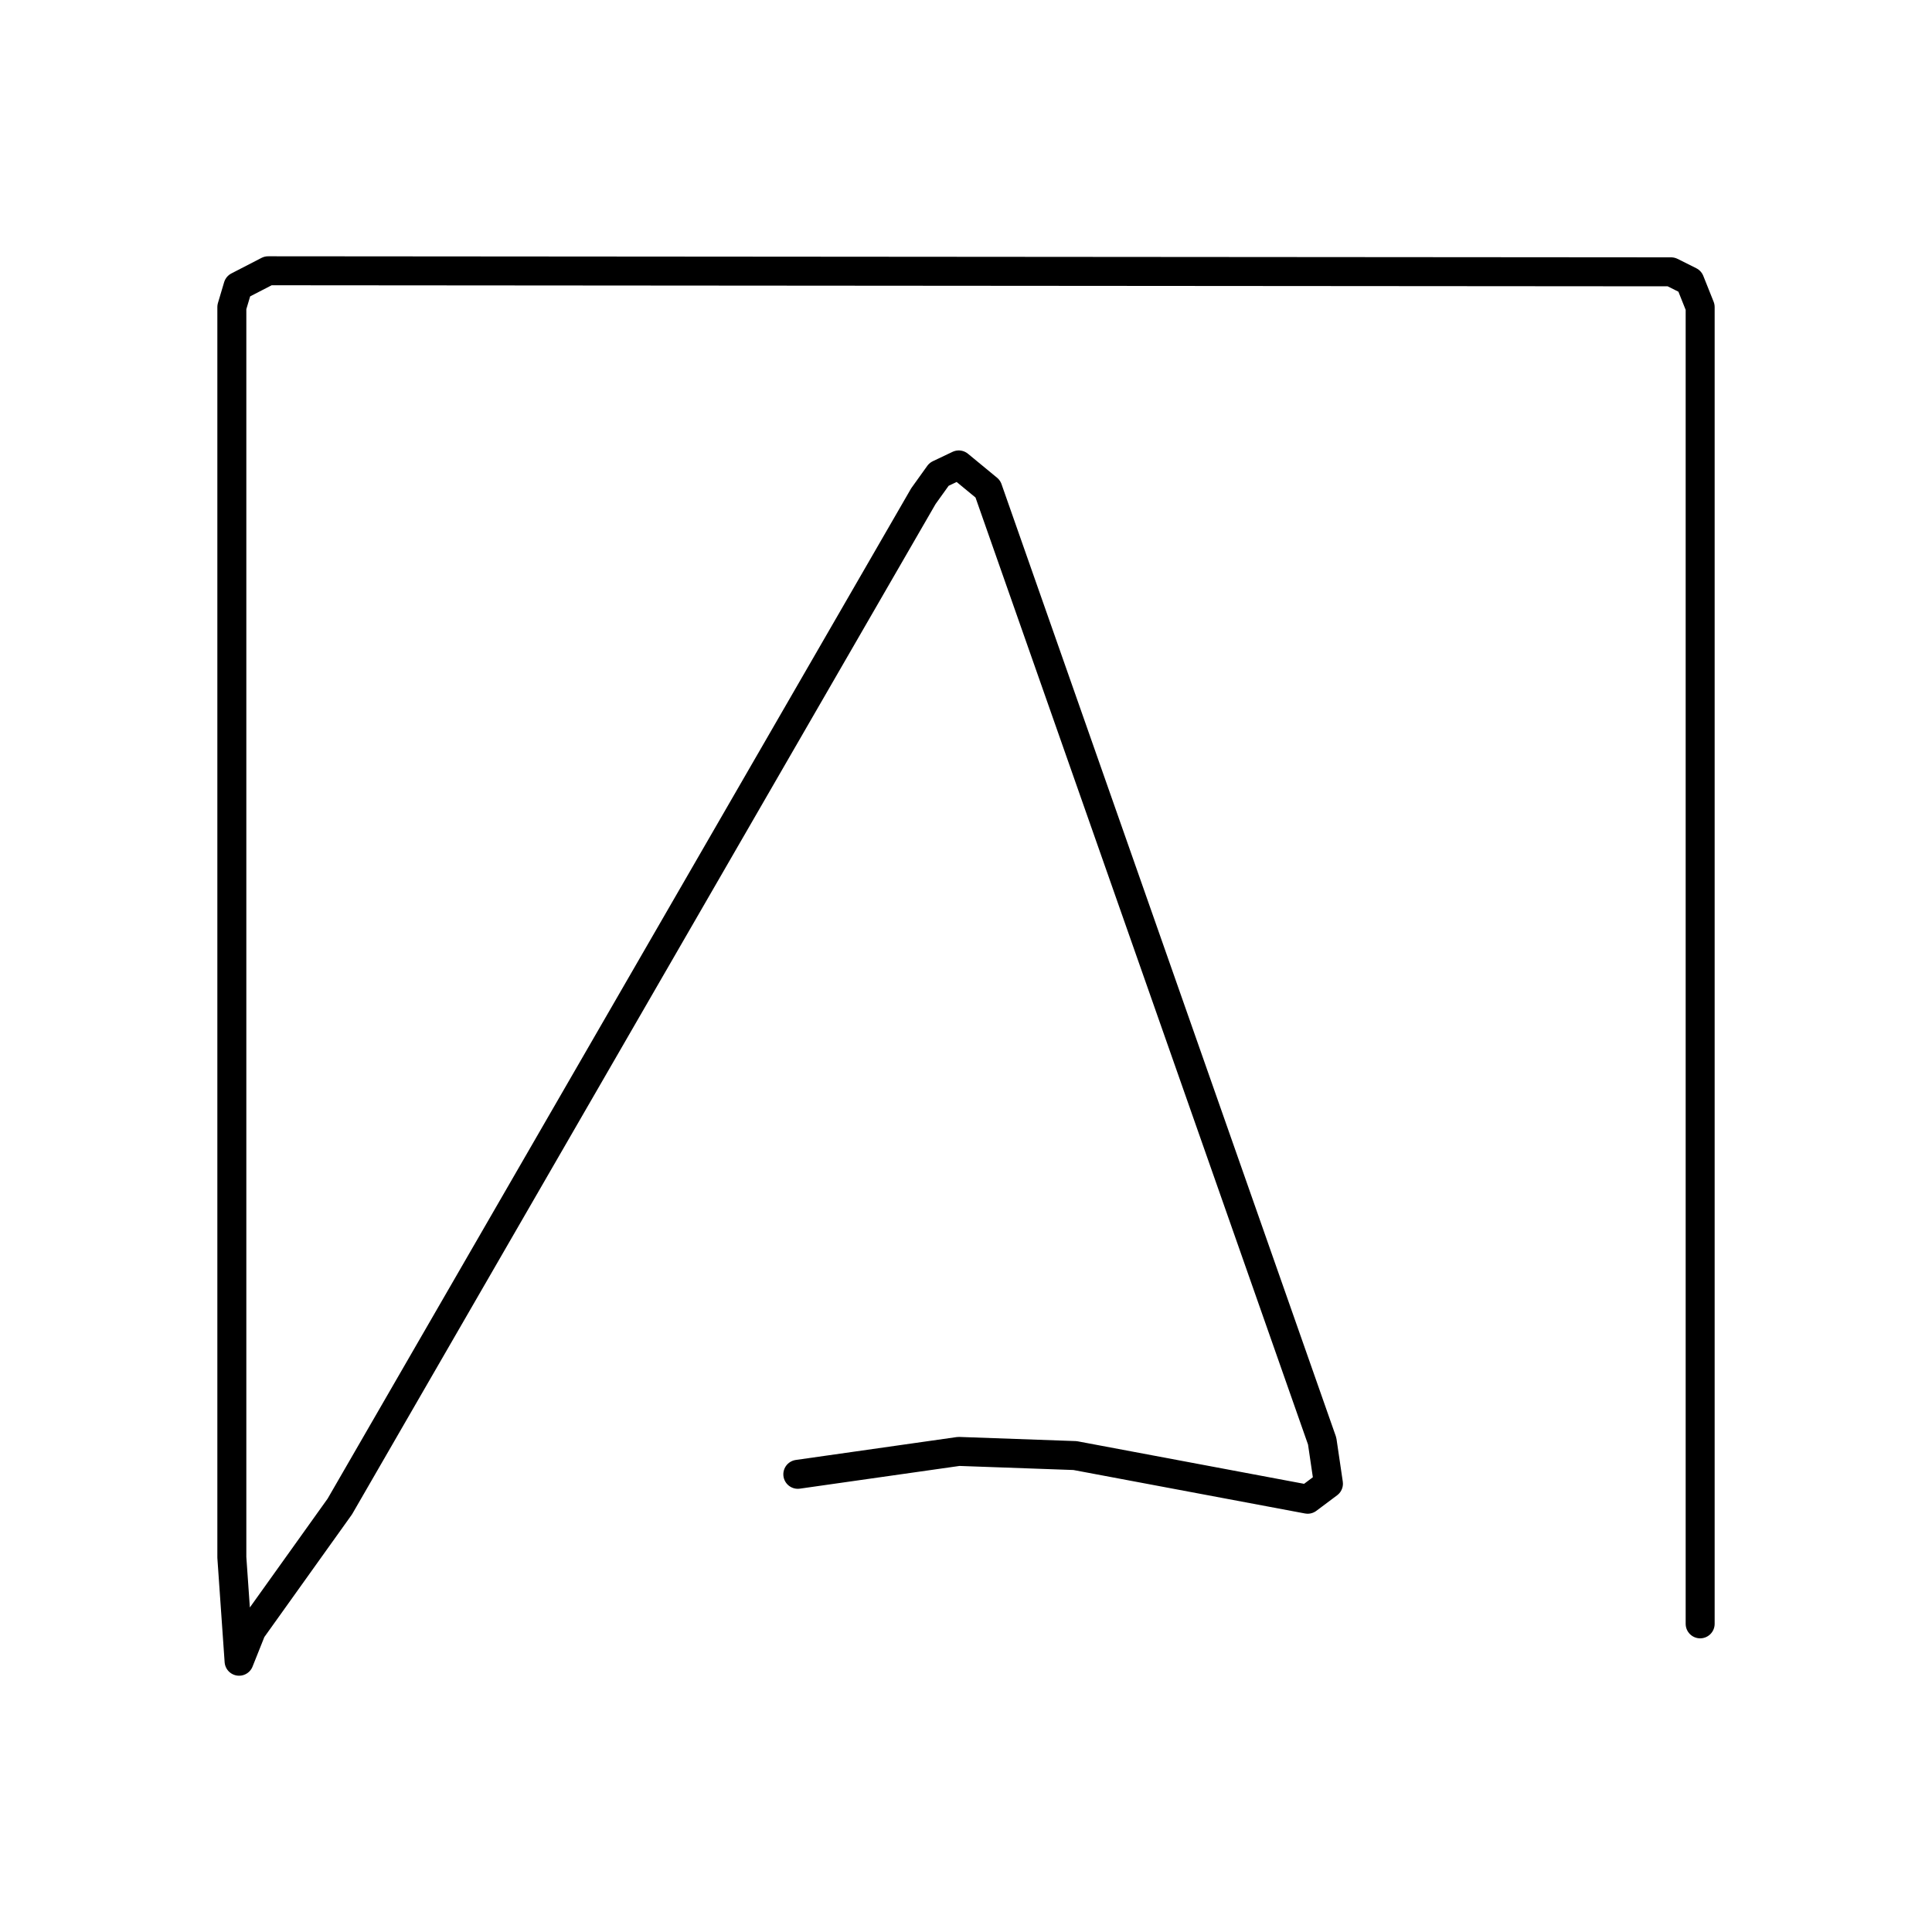
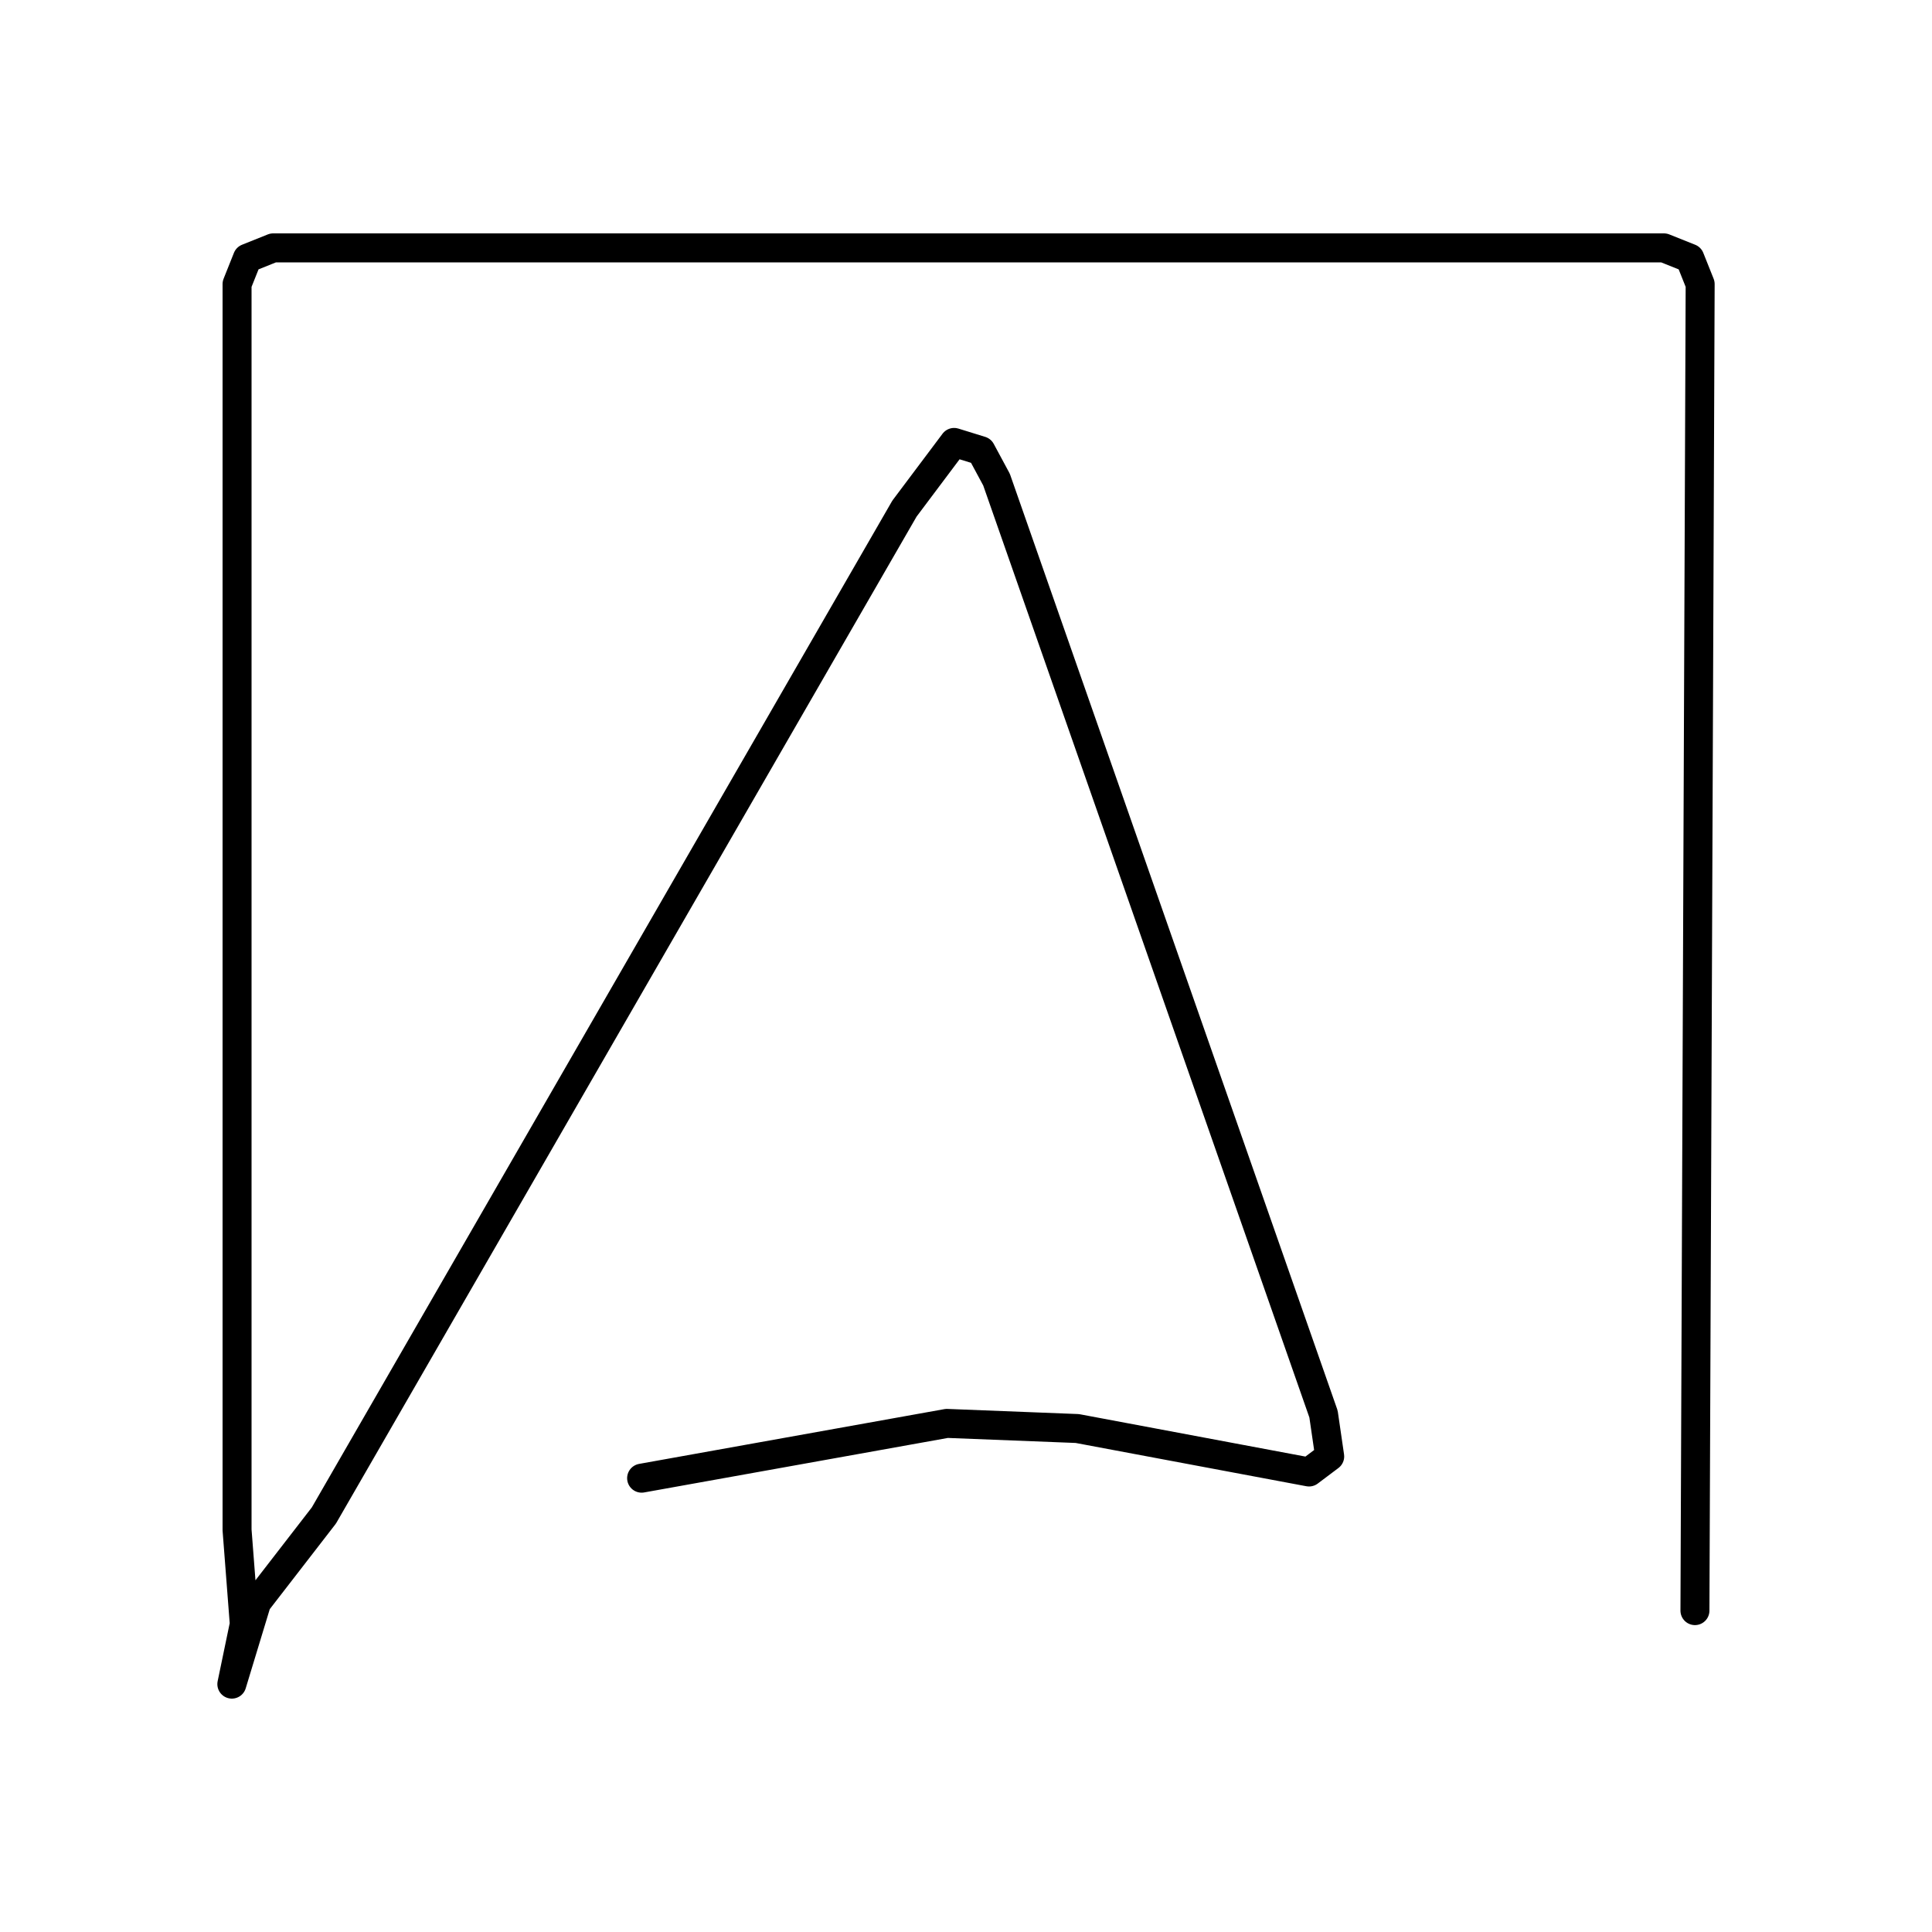
<svg xmlns="http://www.w3.org/2000/svg" viewBox="0 0 200 200">
-   <path d="M 176.00 168.10 L 176.00 31.79 L 174.93 29.11 L 172.99 28.14 L 27.76 28.03 L 24.64 29.64 L 24.00 31.79 L 24.00 161.22 L 24.75 171.97 L 26.04 168.74 L 35.18 155.95 L 95.59 51.36 L 97.21 49.10 L 99.25 48.13 L 102.26 50.61 L 136.87 149.18 L 137.52 153.59 L 135.37 155.20 L 111.29 150.68 L 99.25 150.25 L 82.59 152.62" fill="none" stroke="black" stroke-width="3" stroke-linecap="round" stroke-linejoin="round" />
+   <path d="M 175.46 166.73 L 176.00 29.41 L 174.93 26.73 L 172.25 25.66 L 28.28 25.66 L 25.61 26.73 L 24.54 29.41 L 24.54 158.38 L 25.29 168.13 L 24.00 174.34 L 26.57 165.88 L 33.53 156.88 L 93.63 52.65 L 98.77 45.80 L 101.55 46.66 L 103.16 49.65 L 137.01 146.38 L 137.65 150.77 L 135.51 152.38 L 111.52 147.88 L 98.02 147.35 L 66.42 153.02" fill="none" stroke="black" stroke-width="3" stroke-linecap="round" stroke-linejoin="round" />
</svg>
